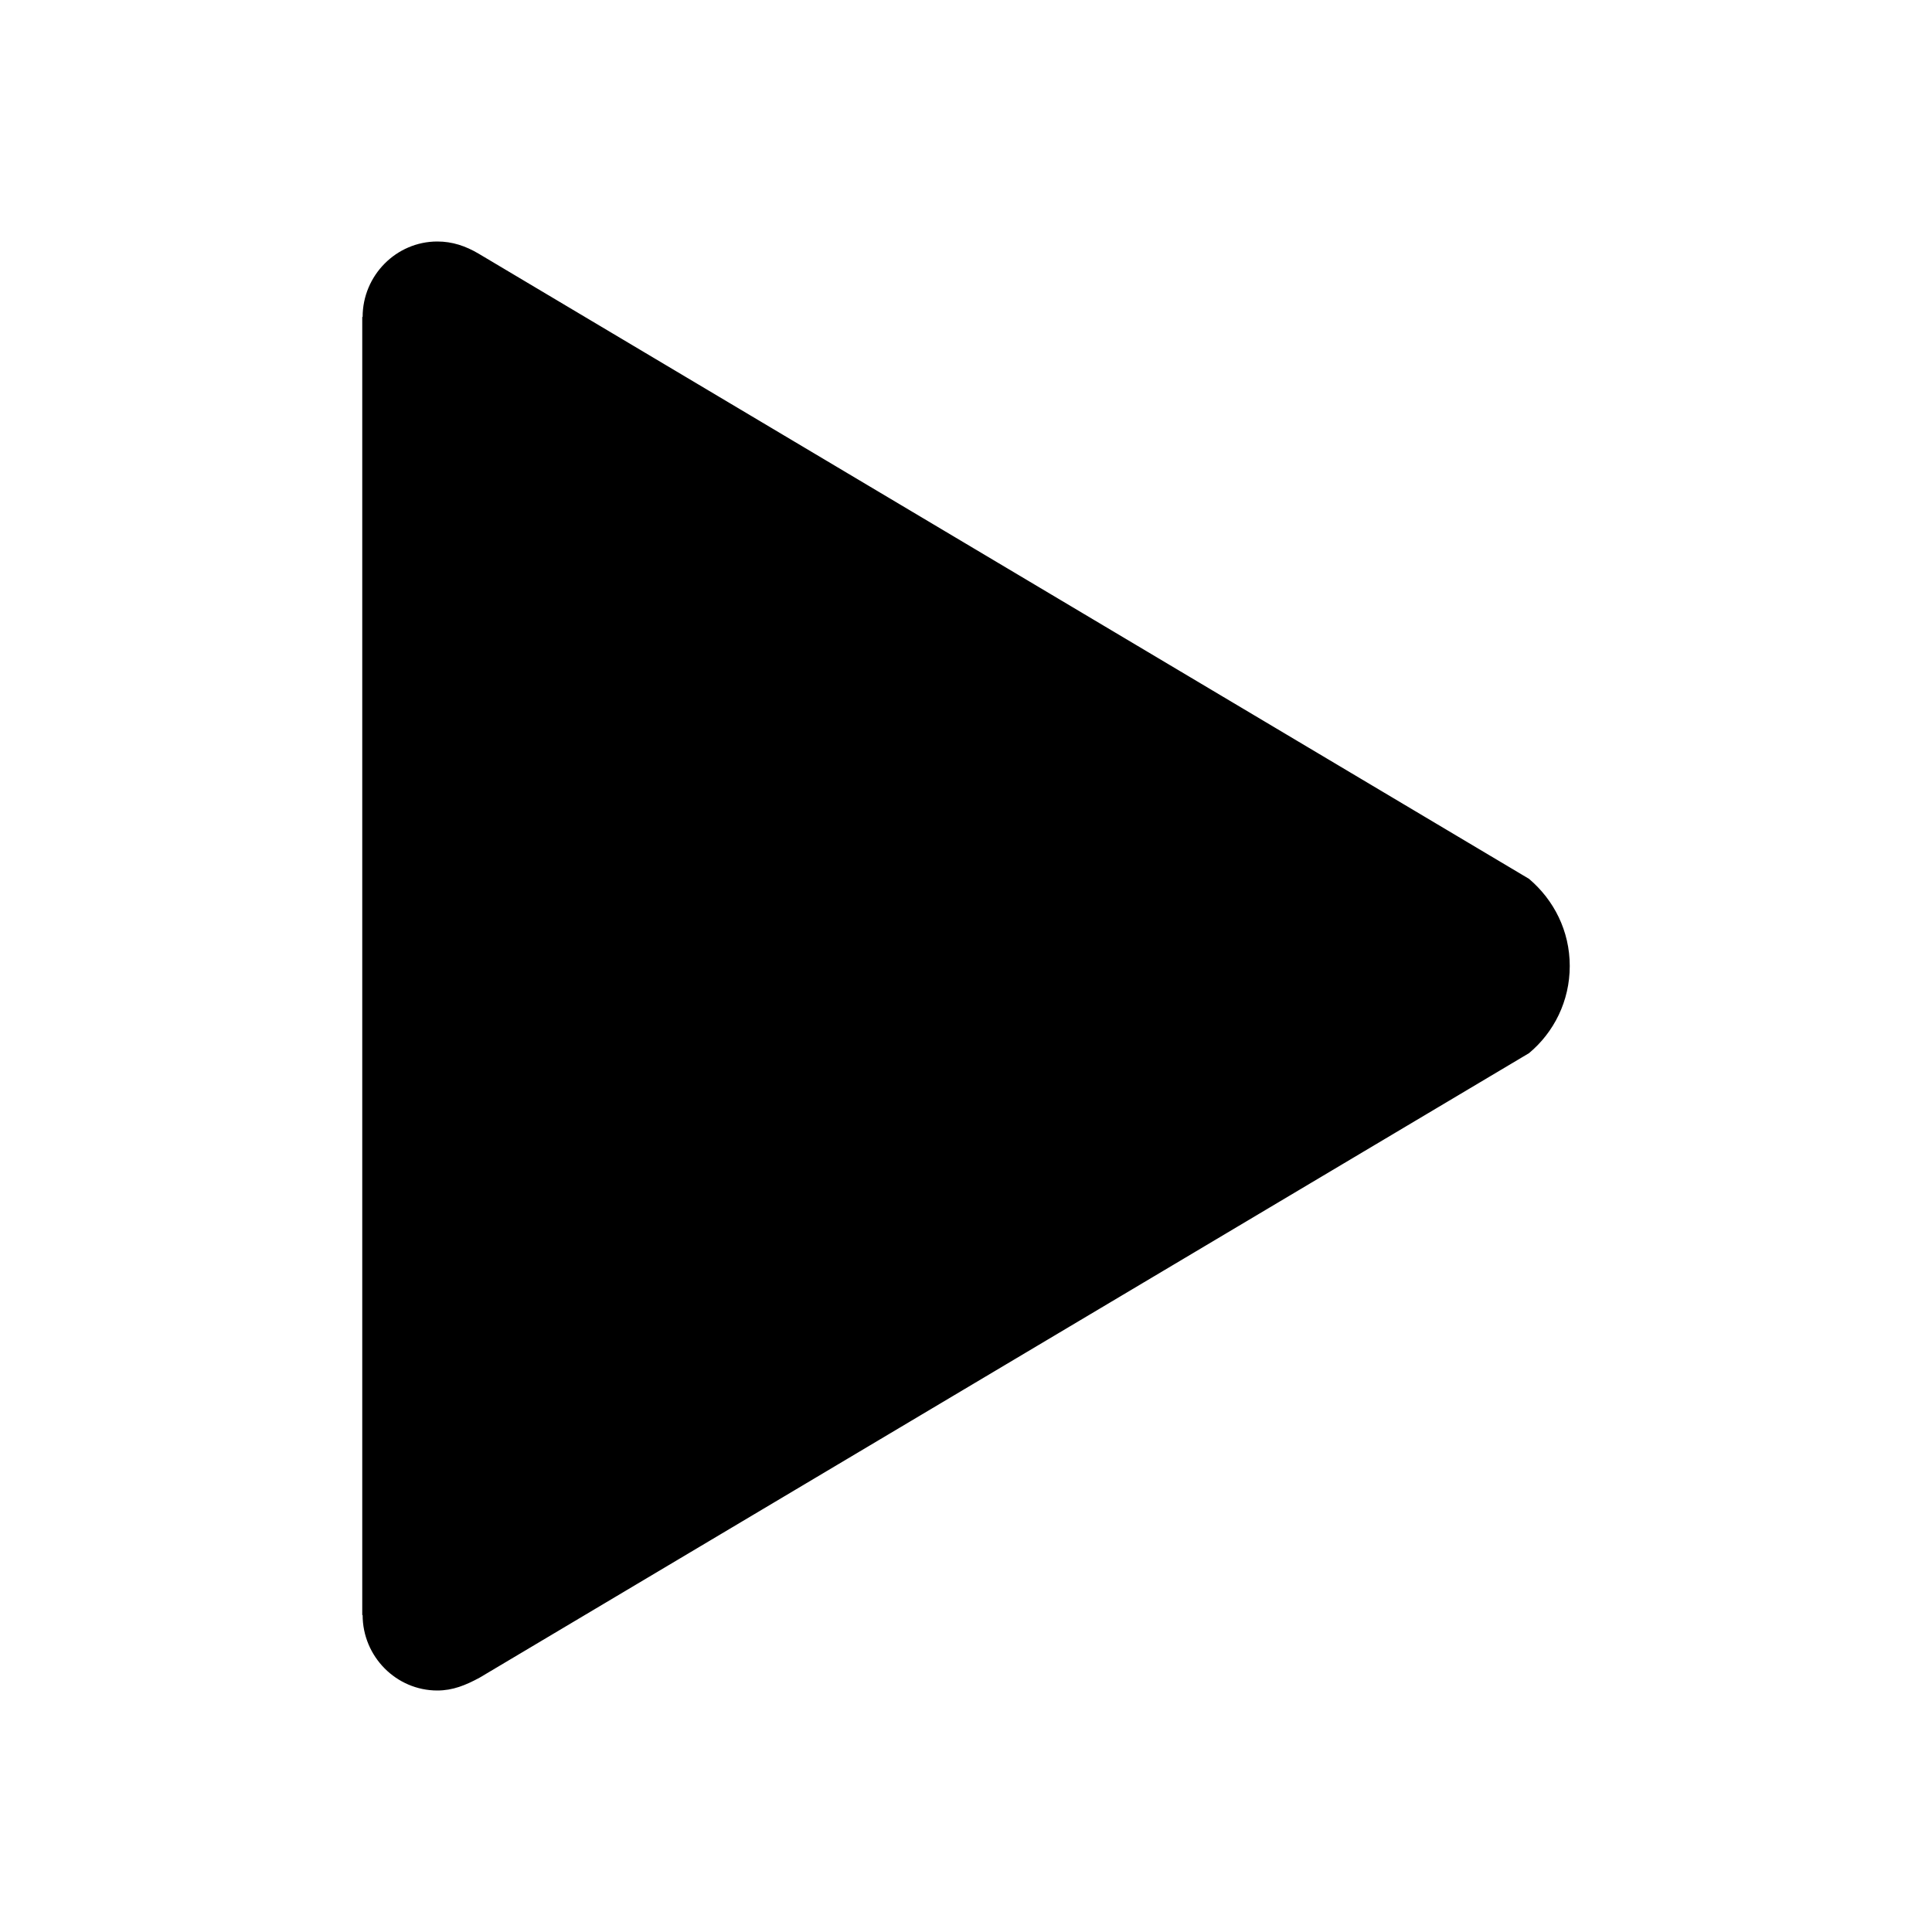
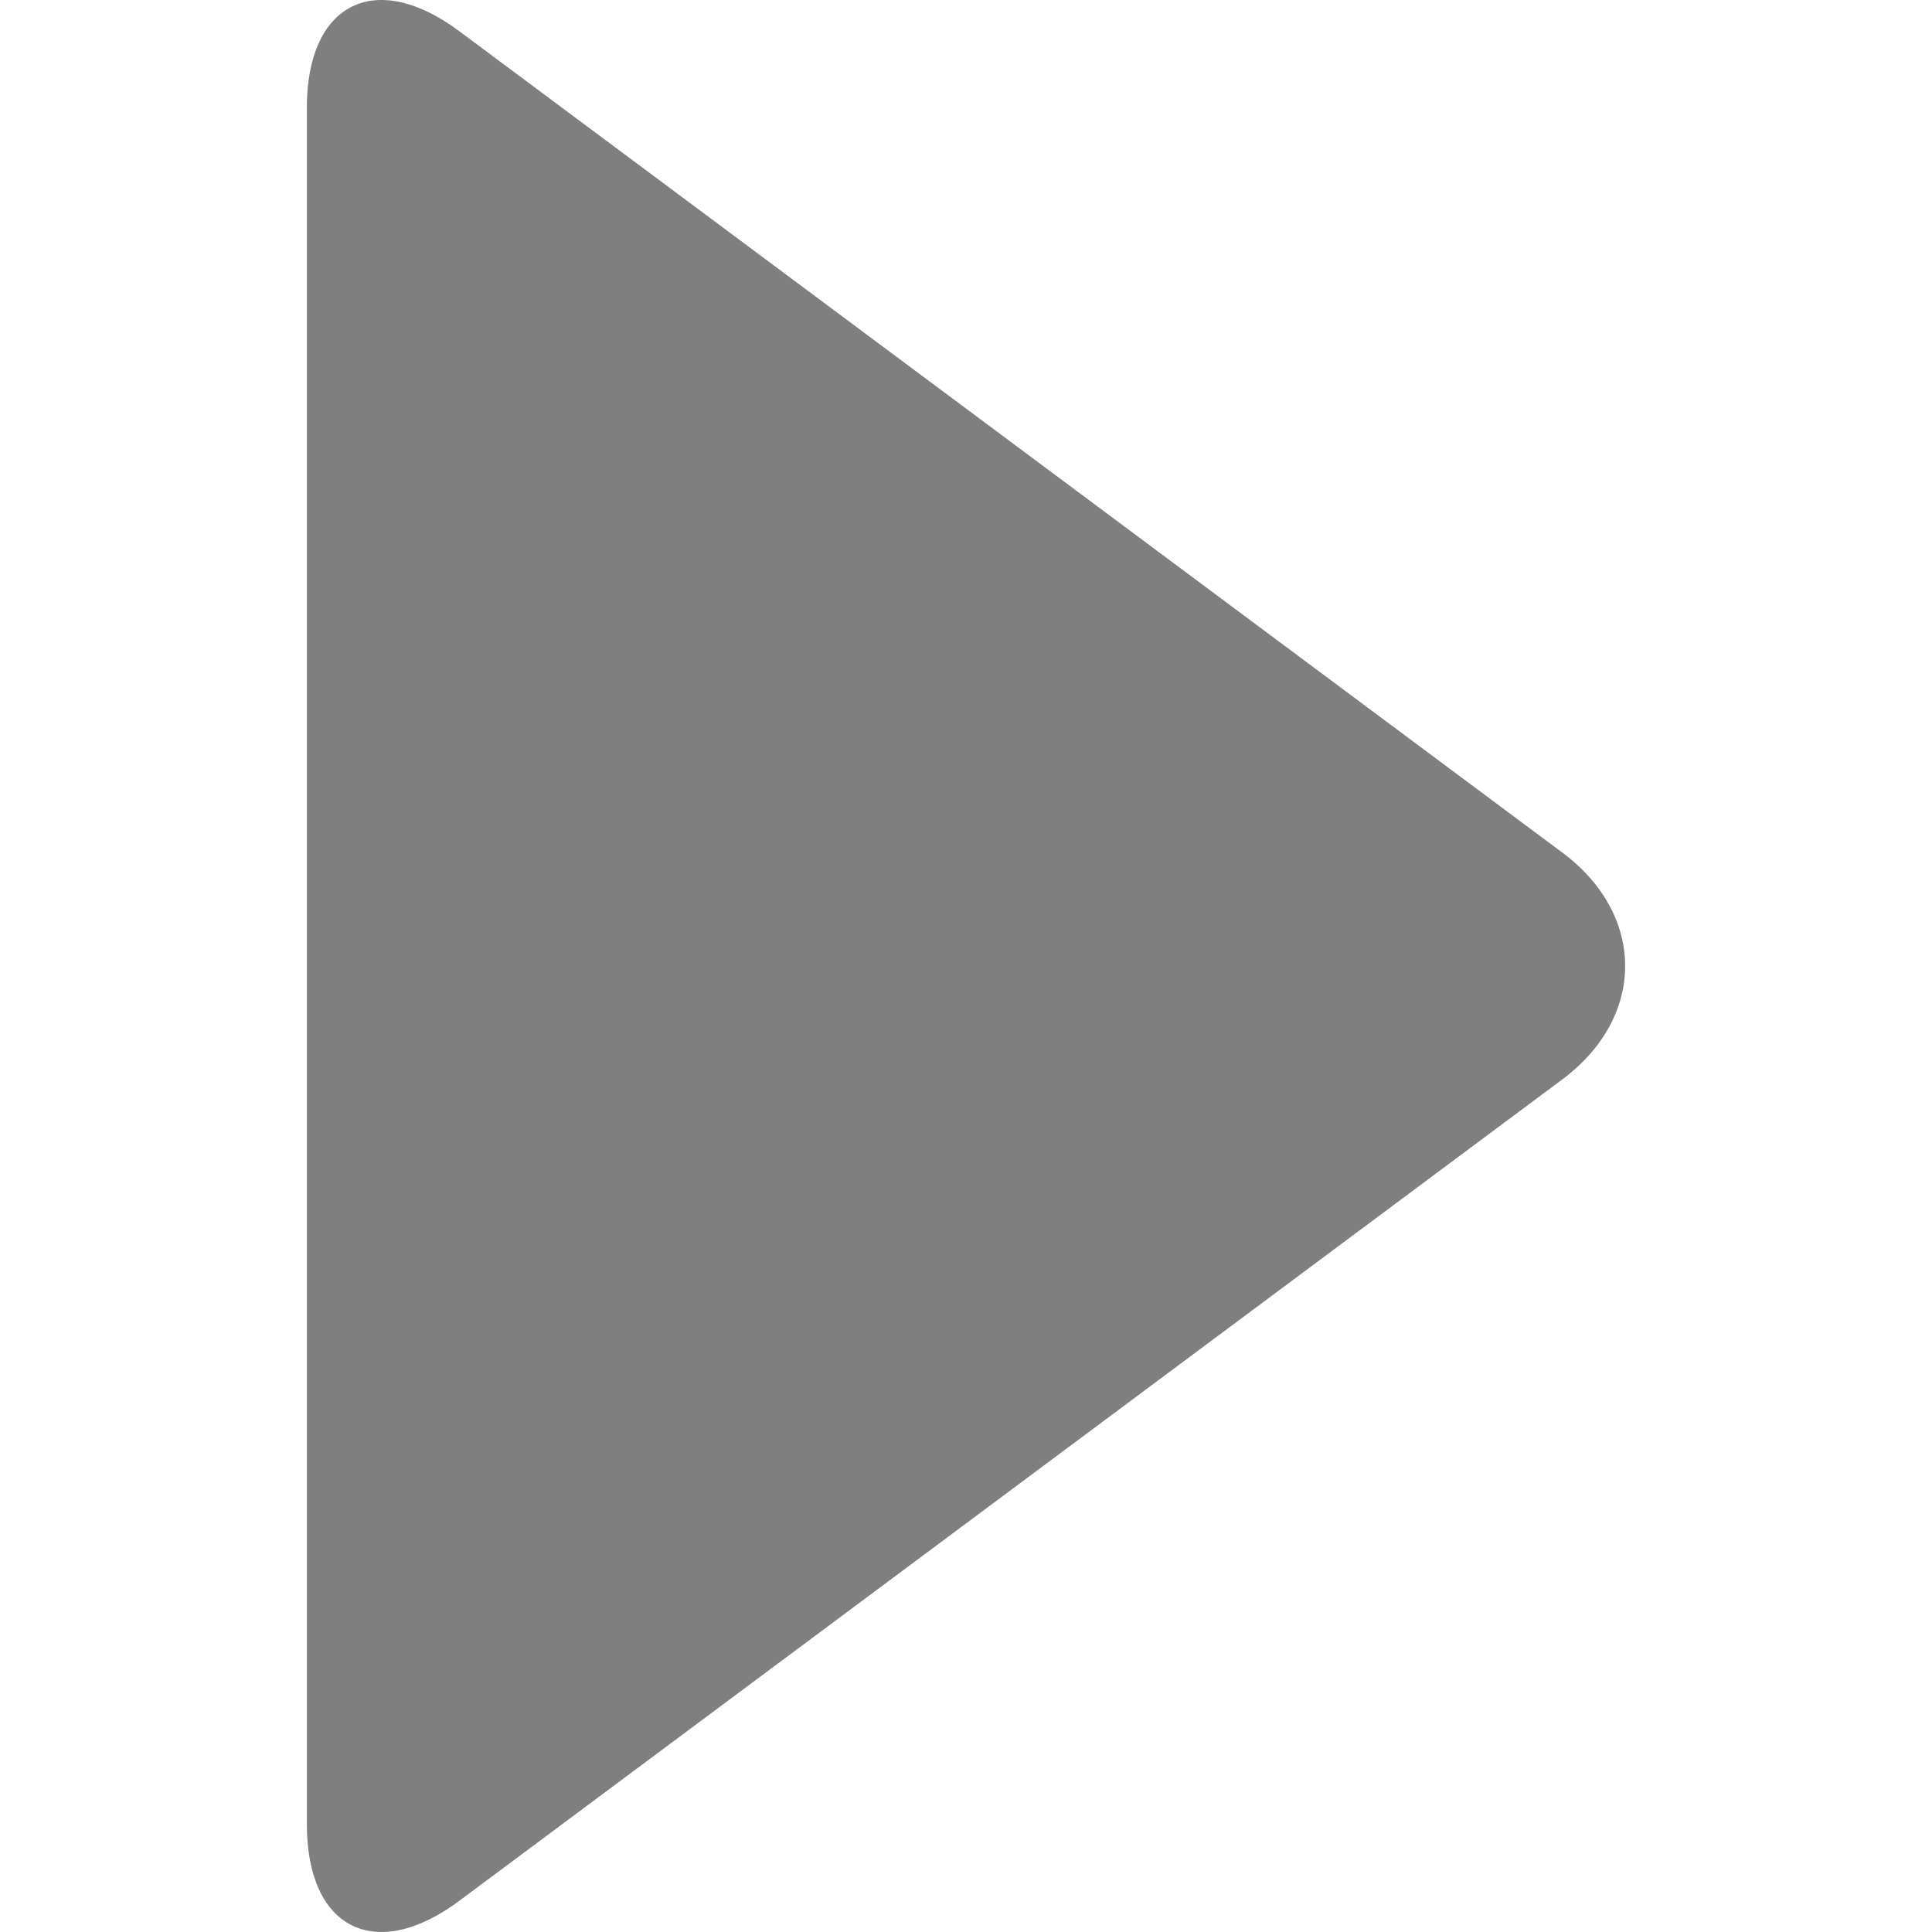
- <svg xmlns="http://www.w3.org/2000/svg" height="512px" id="Layer_1" style="enable-background:new 0 0 512 512;" version="1.1" viewBox="0 0 512 512" width="512px" xml:space="preserve">
-   <path d="M405.2,232.9L126.8,67.2c-3.4-2-6.9-3.2-10.9-3.2c-10.9,0-19.8,9-19.8,20H96v344h0.1c0,11,8.9,20,19.8,20  c4.1,0,7.5-1.4,11.2-3.4l278.1-165.5c6.6-5.5,10.8-13.8,10.8-23.1C416,246.7,411.8,238.5,405.2,232.9z" />
+ <svg xmlns="http://www.w3.org/2000/svg" enable-background="new 0 0 512 512" height="512px" id="Layer_1" version="1.1" viewBox="0 0 512 512" width="512px" xml:space="preserve">
+   <path d="M414.03,225.937c22.198,16.531,22.198,43.585,0,60.118L121.682,503.76  c-22.195,16.524-40.36,7.406-40.36-20.272V28.511c0-27.682,18.165-36.796,40.36-20.266L414.03,225.937z" fill="#7F7F7F" />
</svg>
